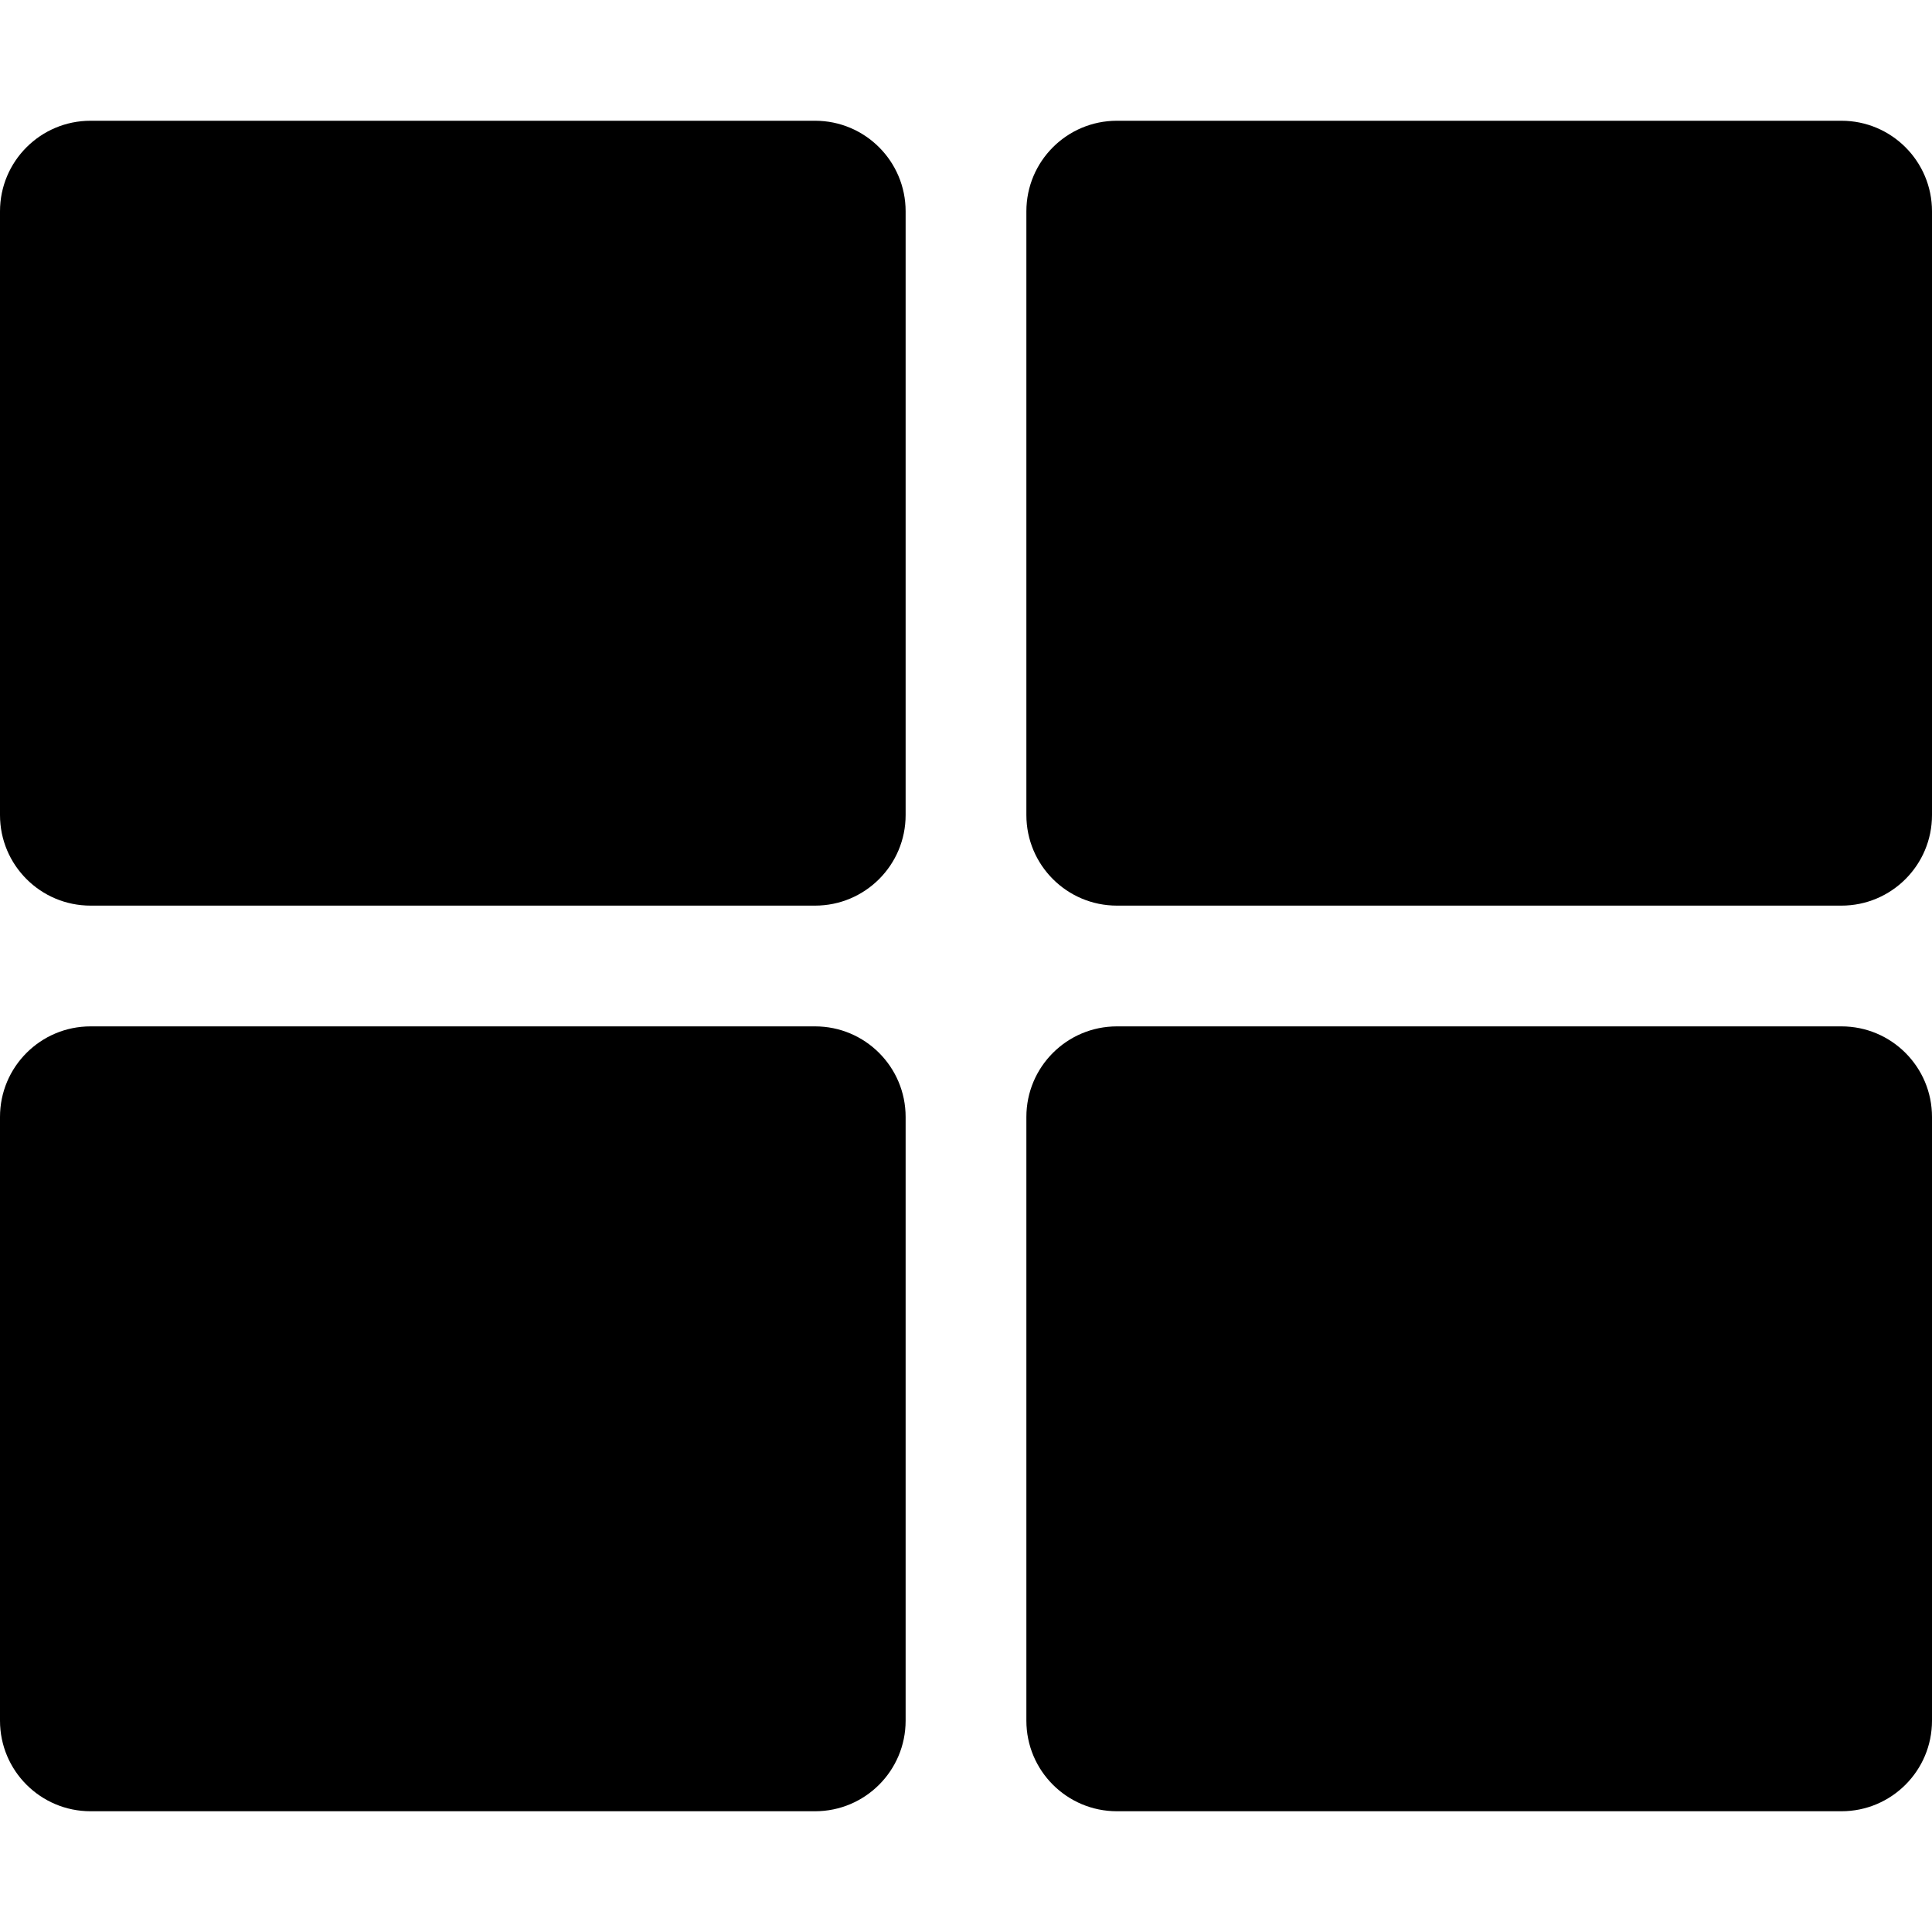
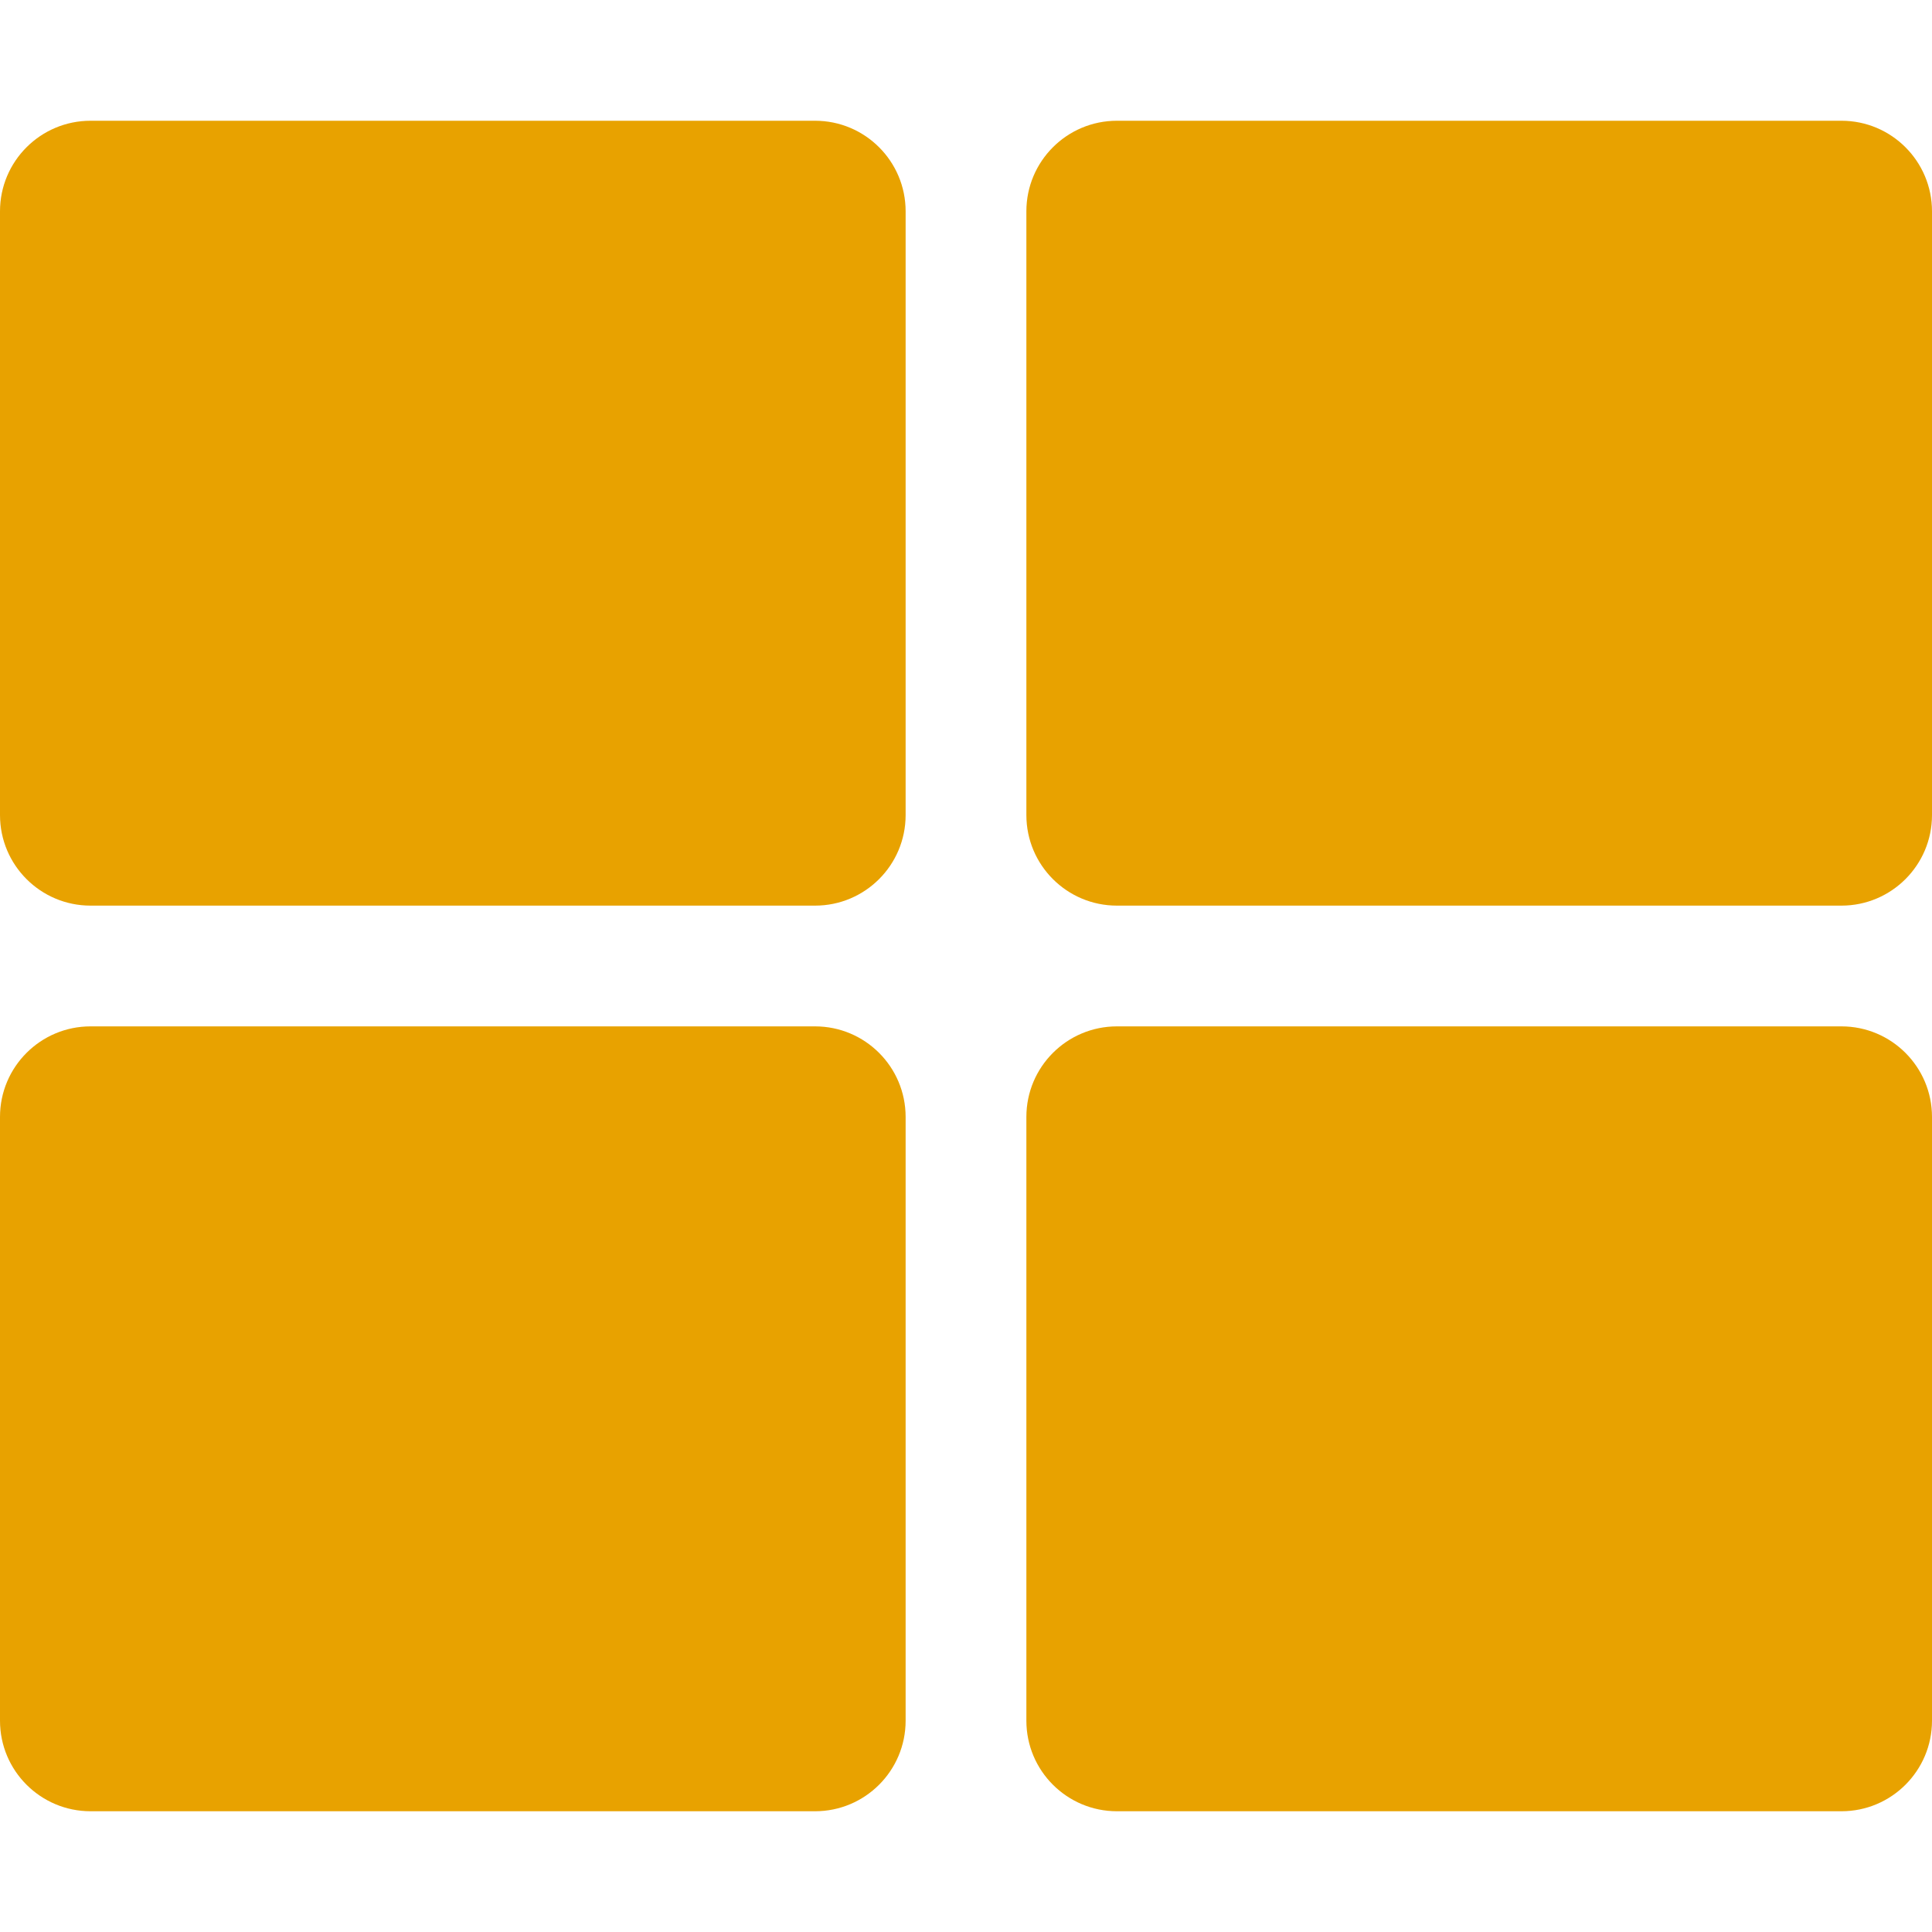
<svg xmlns="http://www.w3.org/2000/svg" aria-hidden="true" focusable="false" data-prefix="fas" data-icon="th-large" class="svg-inline--fa fa-th-large fa-w-16" role="img" viewBox="0 0 512 512">
-   <path fill="currentColor" d="M296 32h192c13.255 0 24 10.745 24 24v160c0 13.255-10.745 24-24 24H296c-13.255 0-24-10.745-24-24V56c0-13.255 10.745-24 24-24zm-80 0H24C10.745 32 0 42.745 0 56v160c0 13.255 10.745 24 24 24h192c13.255 0 24-10.745 24-24V56c0-13.255-10.745-24-24-24zM0 296v160c0 13.255 10.745 24 24 24h192c13.255 0 24-10.745 24-24V296c0-13.255-10.745-24-24-24H24c-13.255 0-24 10.745-24 24zm296 184h192c13.255 0 24-10.745 24-24V296c0-13.255-10.745-24-24-24H296c-13.255 0-24 10.745-24 24v160c0 13.255 10.745 24 24 24z" />
+   <path fill="#E8A200" d="M296 32h192c13.255 0 24 10.745 24 24v160c0 13.255-10.745 24-24 24H296c-13.255 0-24-10.745-24-24V56c0-13.255 10.745-24 24-24zm-80 0H24C10.745 32 0 42.745 0 56v160c0 13.255 10.745 24 24 24h192c13.255 0 24-10.745 24-24V56c0-13.255-10.745-24-24-24zM0 296v160c0 13.255 10.745 24 24 24h192c13.255 0 24-10.745 24-24V296c0-13.255-10.745-24-24-24H24c-13.255 0-24 10.745-24 24zm296 184h192c13.255 0 24-10.745 24-24V296c0-13.255-10.745-24-24-24H296c-13.255 0-24 10.745-24 24v160c0 13.255 10.745 24 24 24z" />
</svg>
